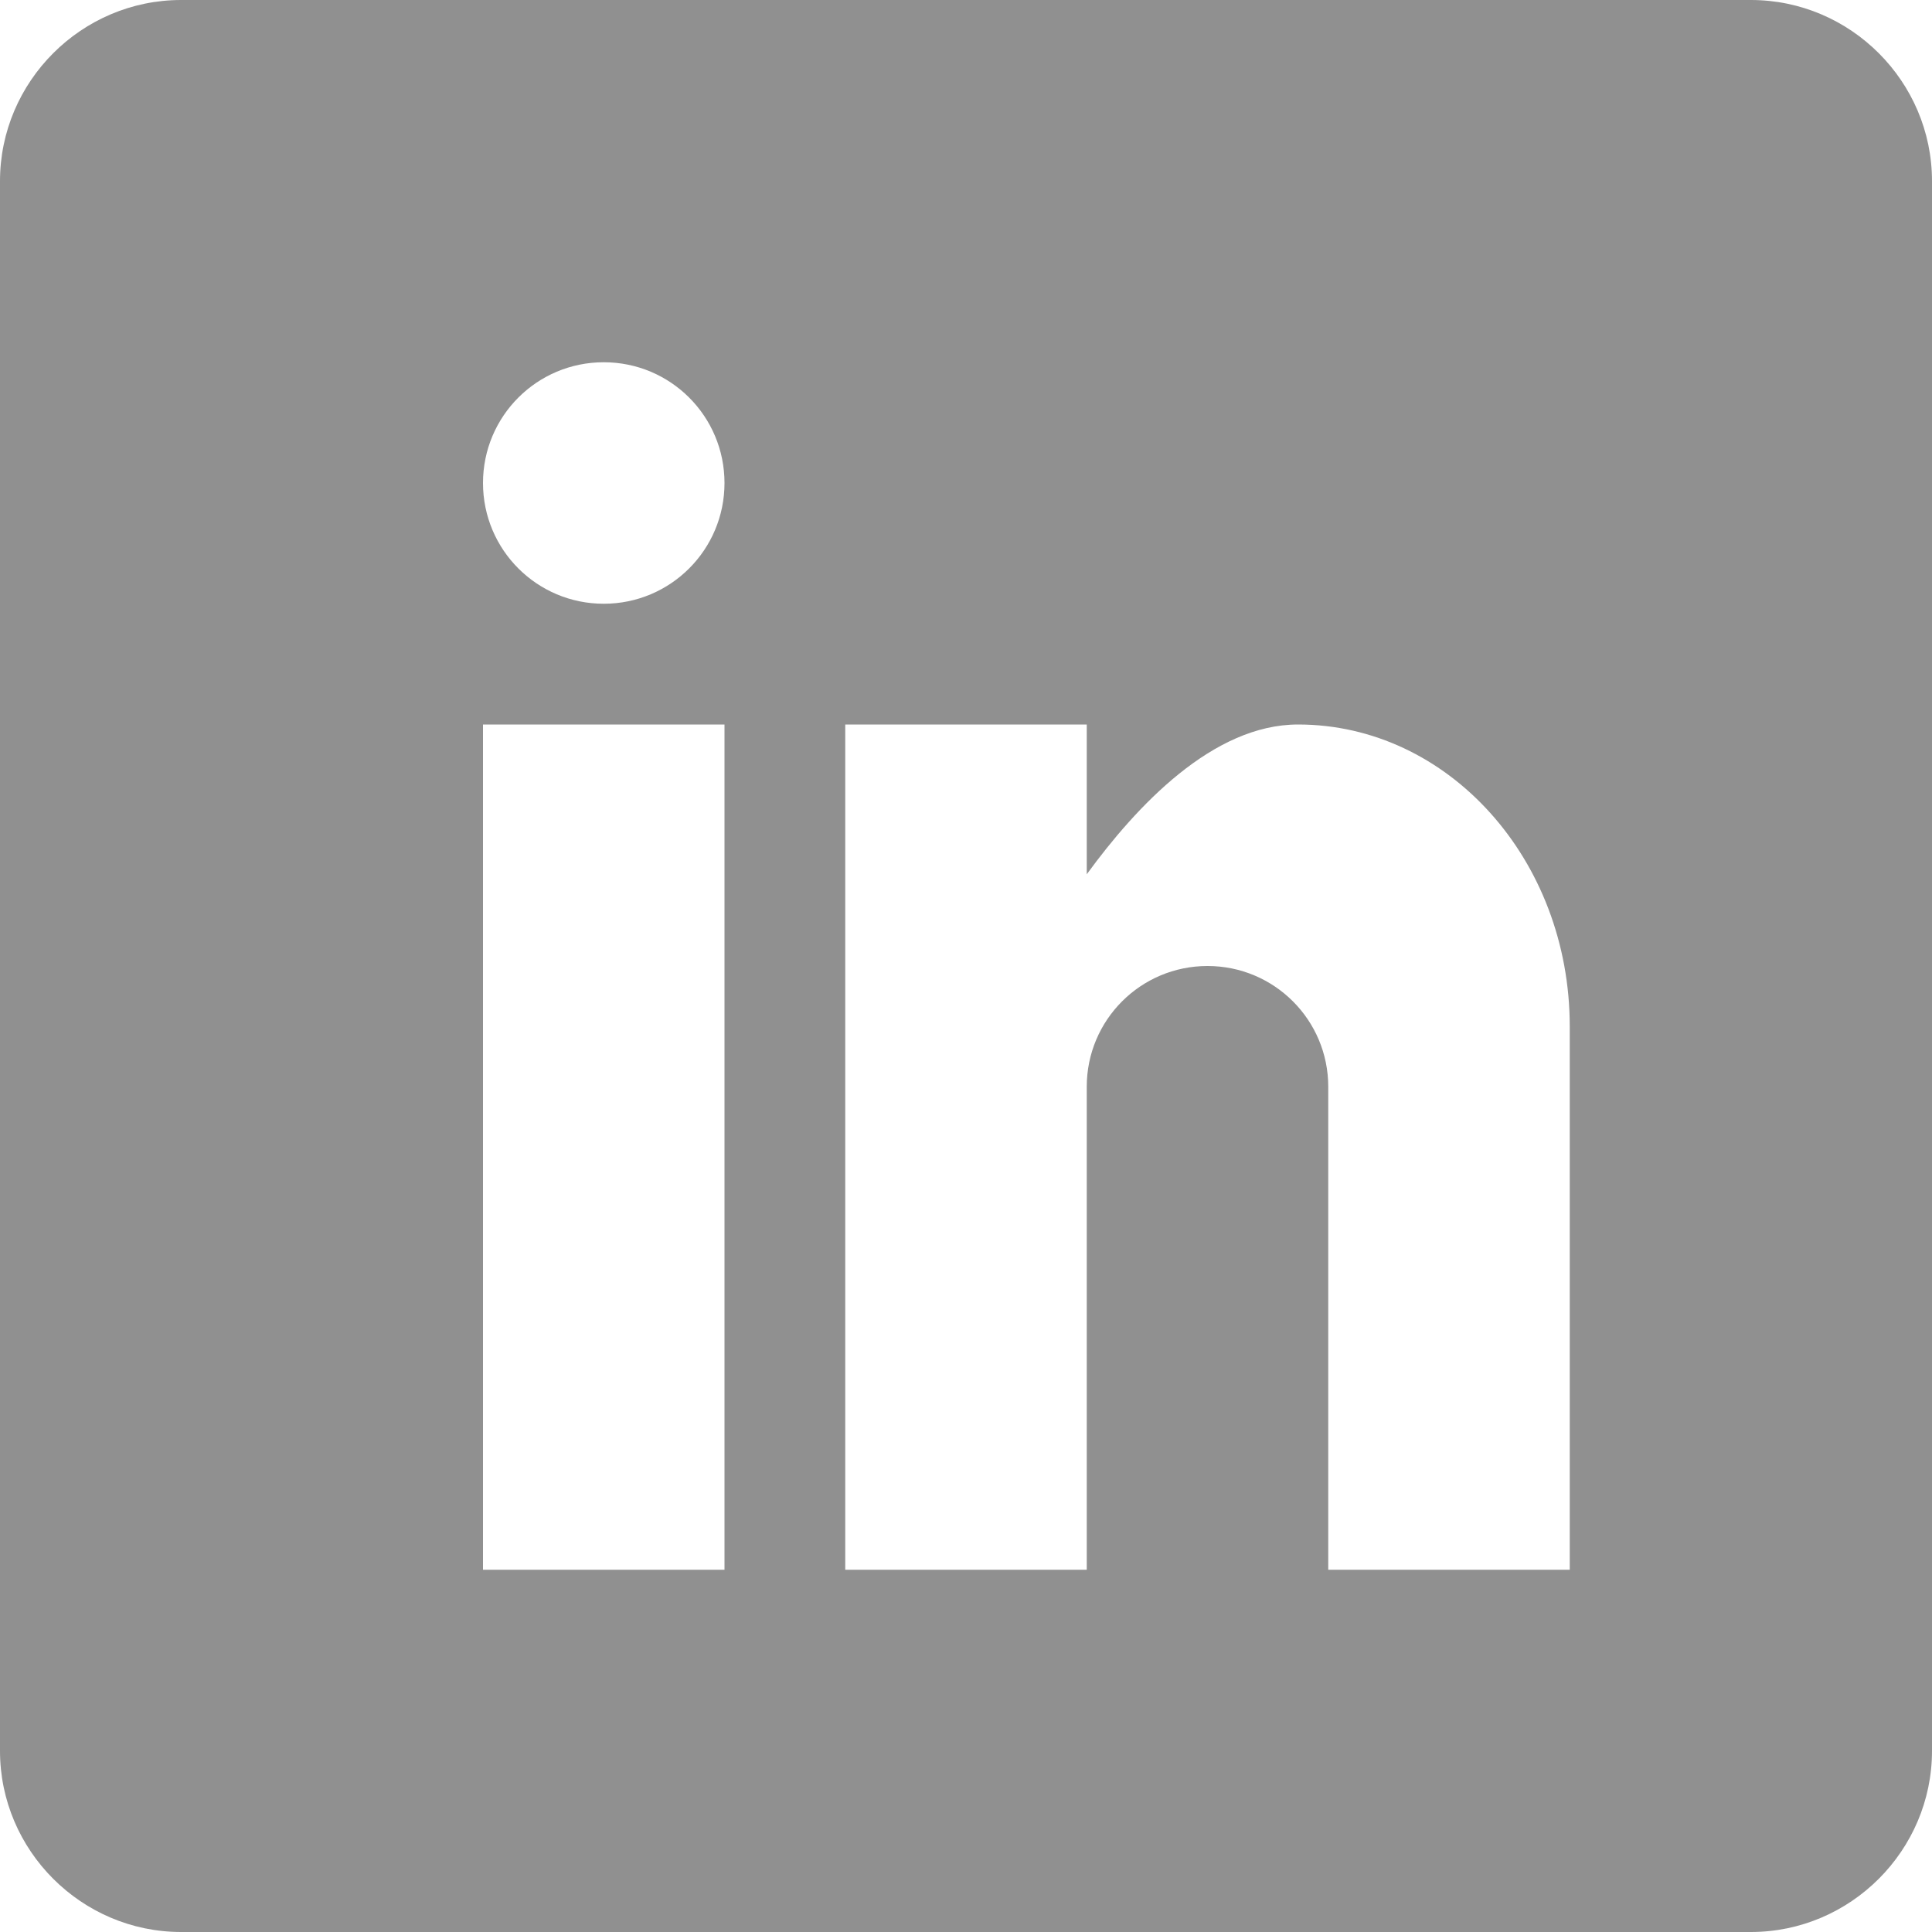
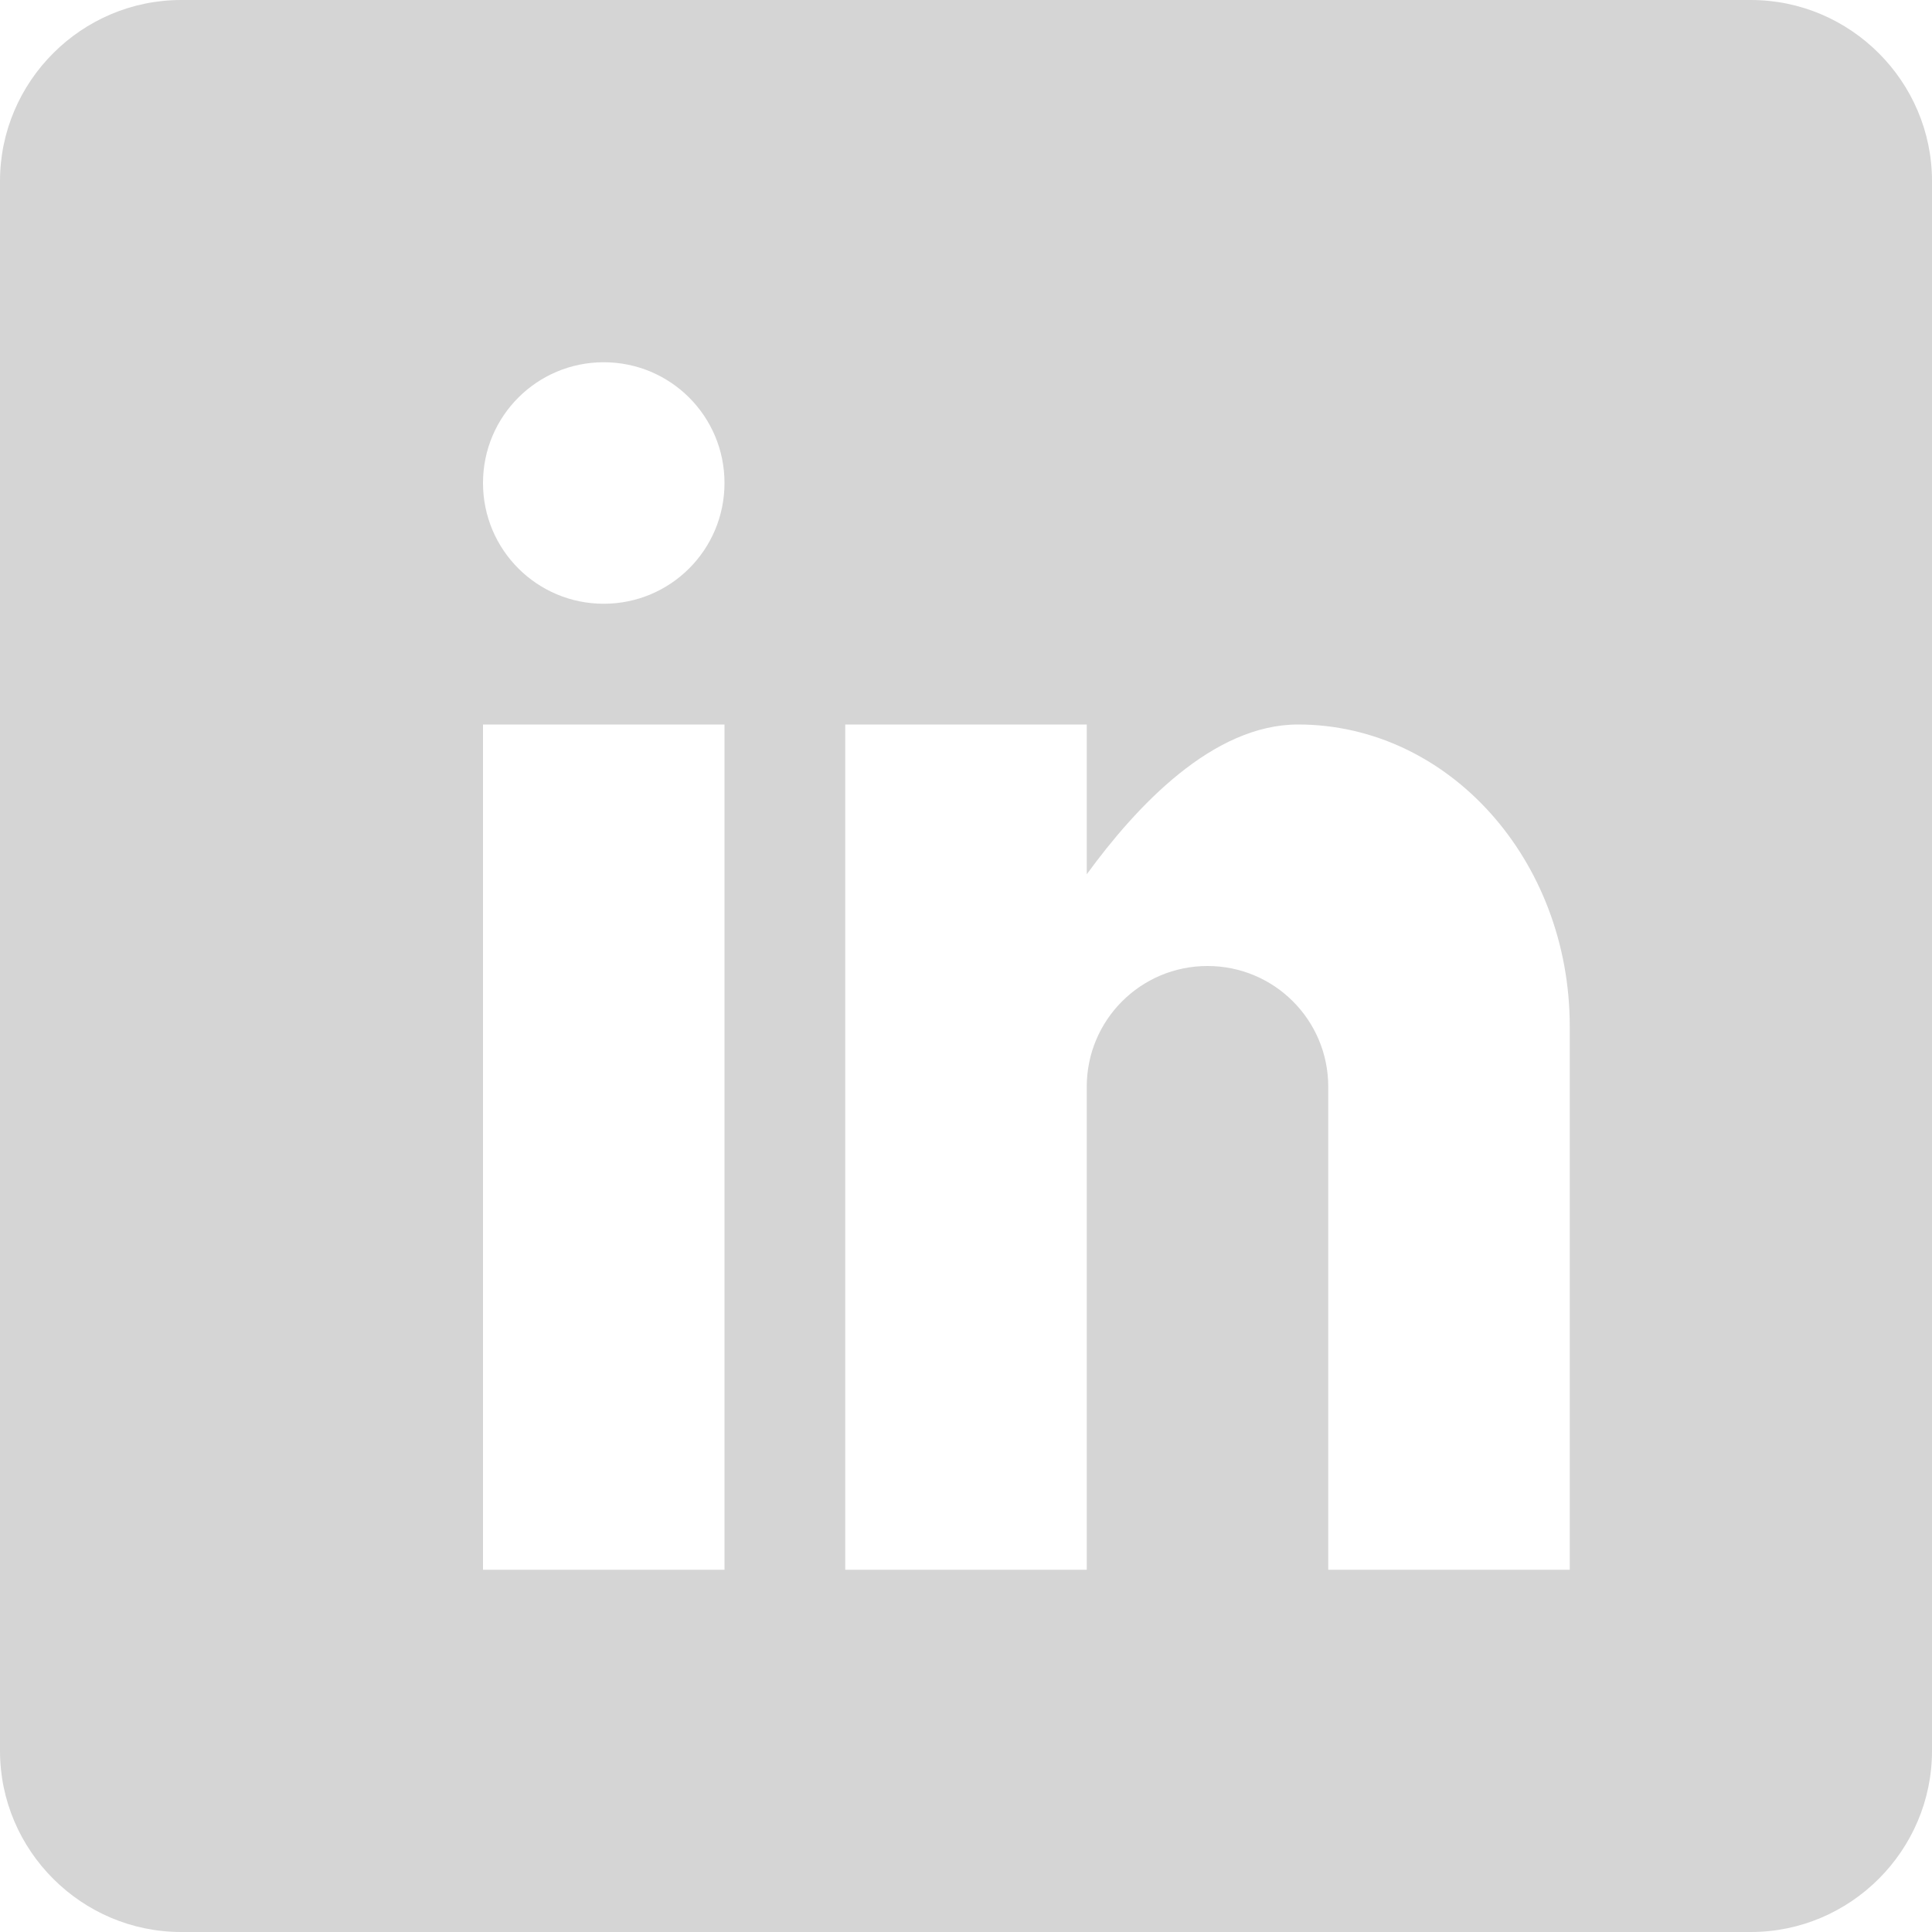
<svg xmlns="http://www.w3.org/2000/svg" viewBox="0 0 32 32">
-   <path fill="#909090" d="M29 0H3C1.35 0 0 1.35 0 3v26c0 1.65 1.35 3 3 3h26c1.65 0 3-1.35 3-3V3c0-1.65-1.35-3-3-3zM12 26H8V12h4v14zm-2-16c-1.106 0-2-.894-2-2s.894-2 2-2c1.106 0 2 .894 2 2s-.894 2-2 2zm16 16h-4v-8c0-1.106-.894-2-2-2s-2 .894-2 2v8h-4V12h4v2.481C18.825 13.35 20.087 12 21.5 12c2.488 0 4.5 2.238 4.5 5v9z" />
+   <path fill="#d5d5d5" d="M29 0H3C1.35 0 0 1.35 0 3v26c0 1.65 1.35 3 3 3h26c1.65 0 3-1.35 3-3V3c0-1.65-1.35-3-3-3zM12 26H8V12h4v14zm-2-16c-1.106 0-2-.894-2-2s.894-2 2-2c1.106 0 2 .894 2 2s-.894 2-2 2zm16 16h-4v-8c0-1.106-.894-2-2-2s-2 .894-2 2v8h-4V12h4v2.481C18.825 13.35 20.087 12 21.5 12c2.488 0 4.5 2.238 4.5 5v9z" />
</svg>
